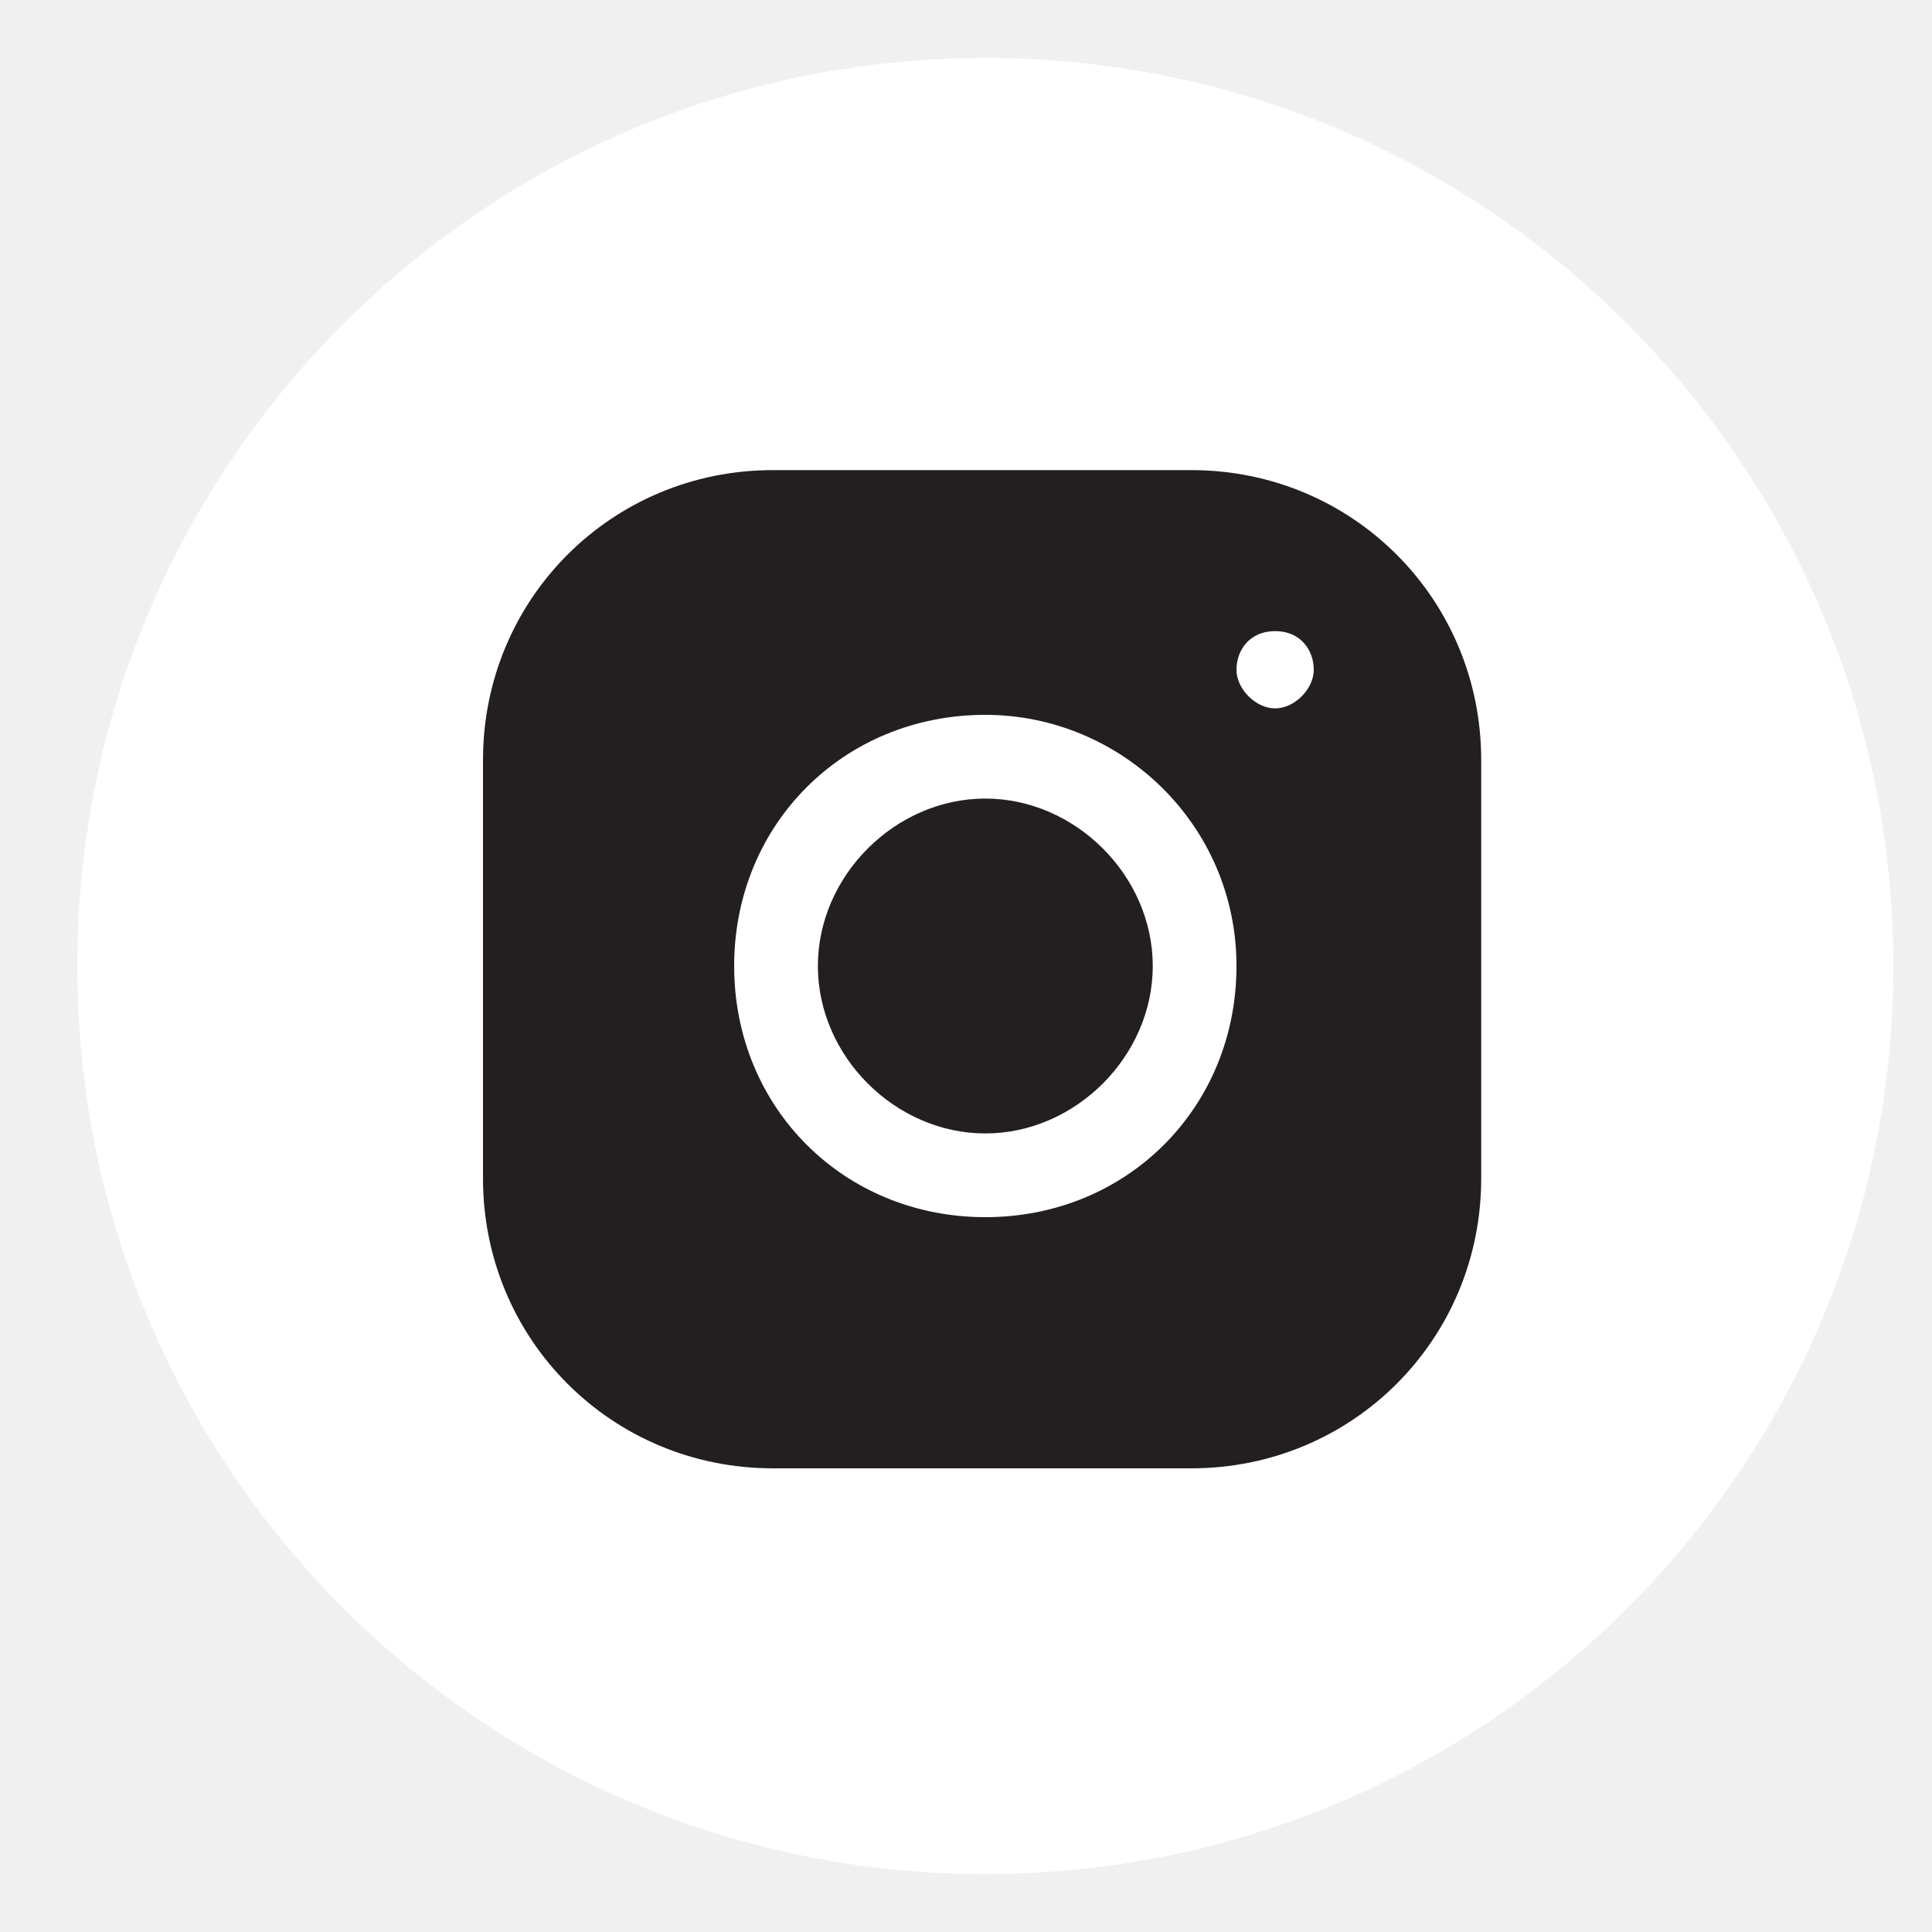
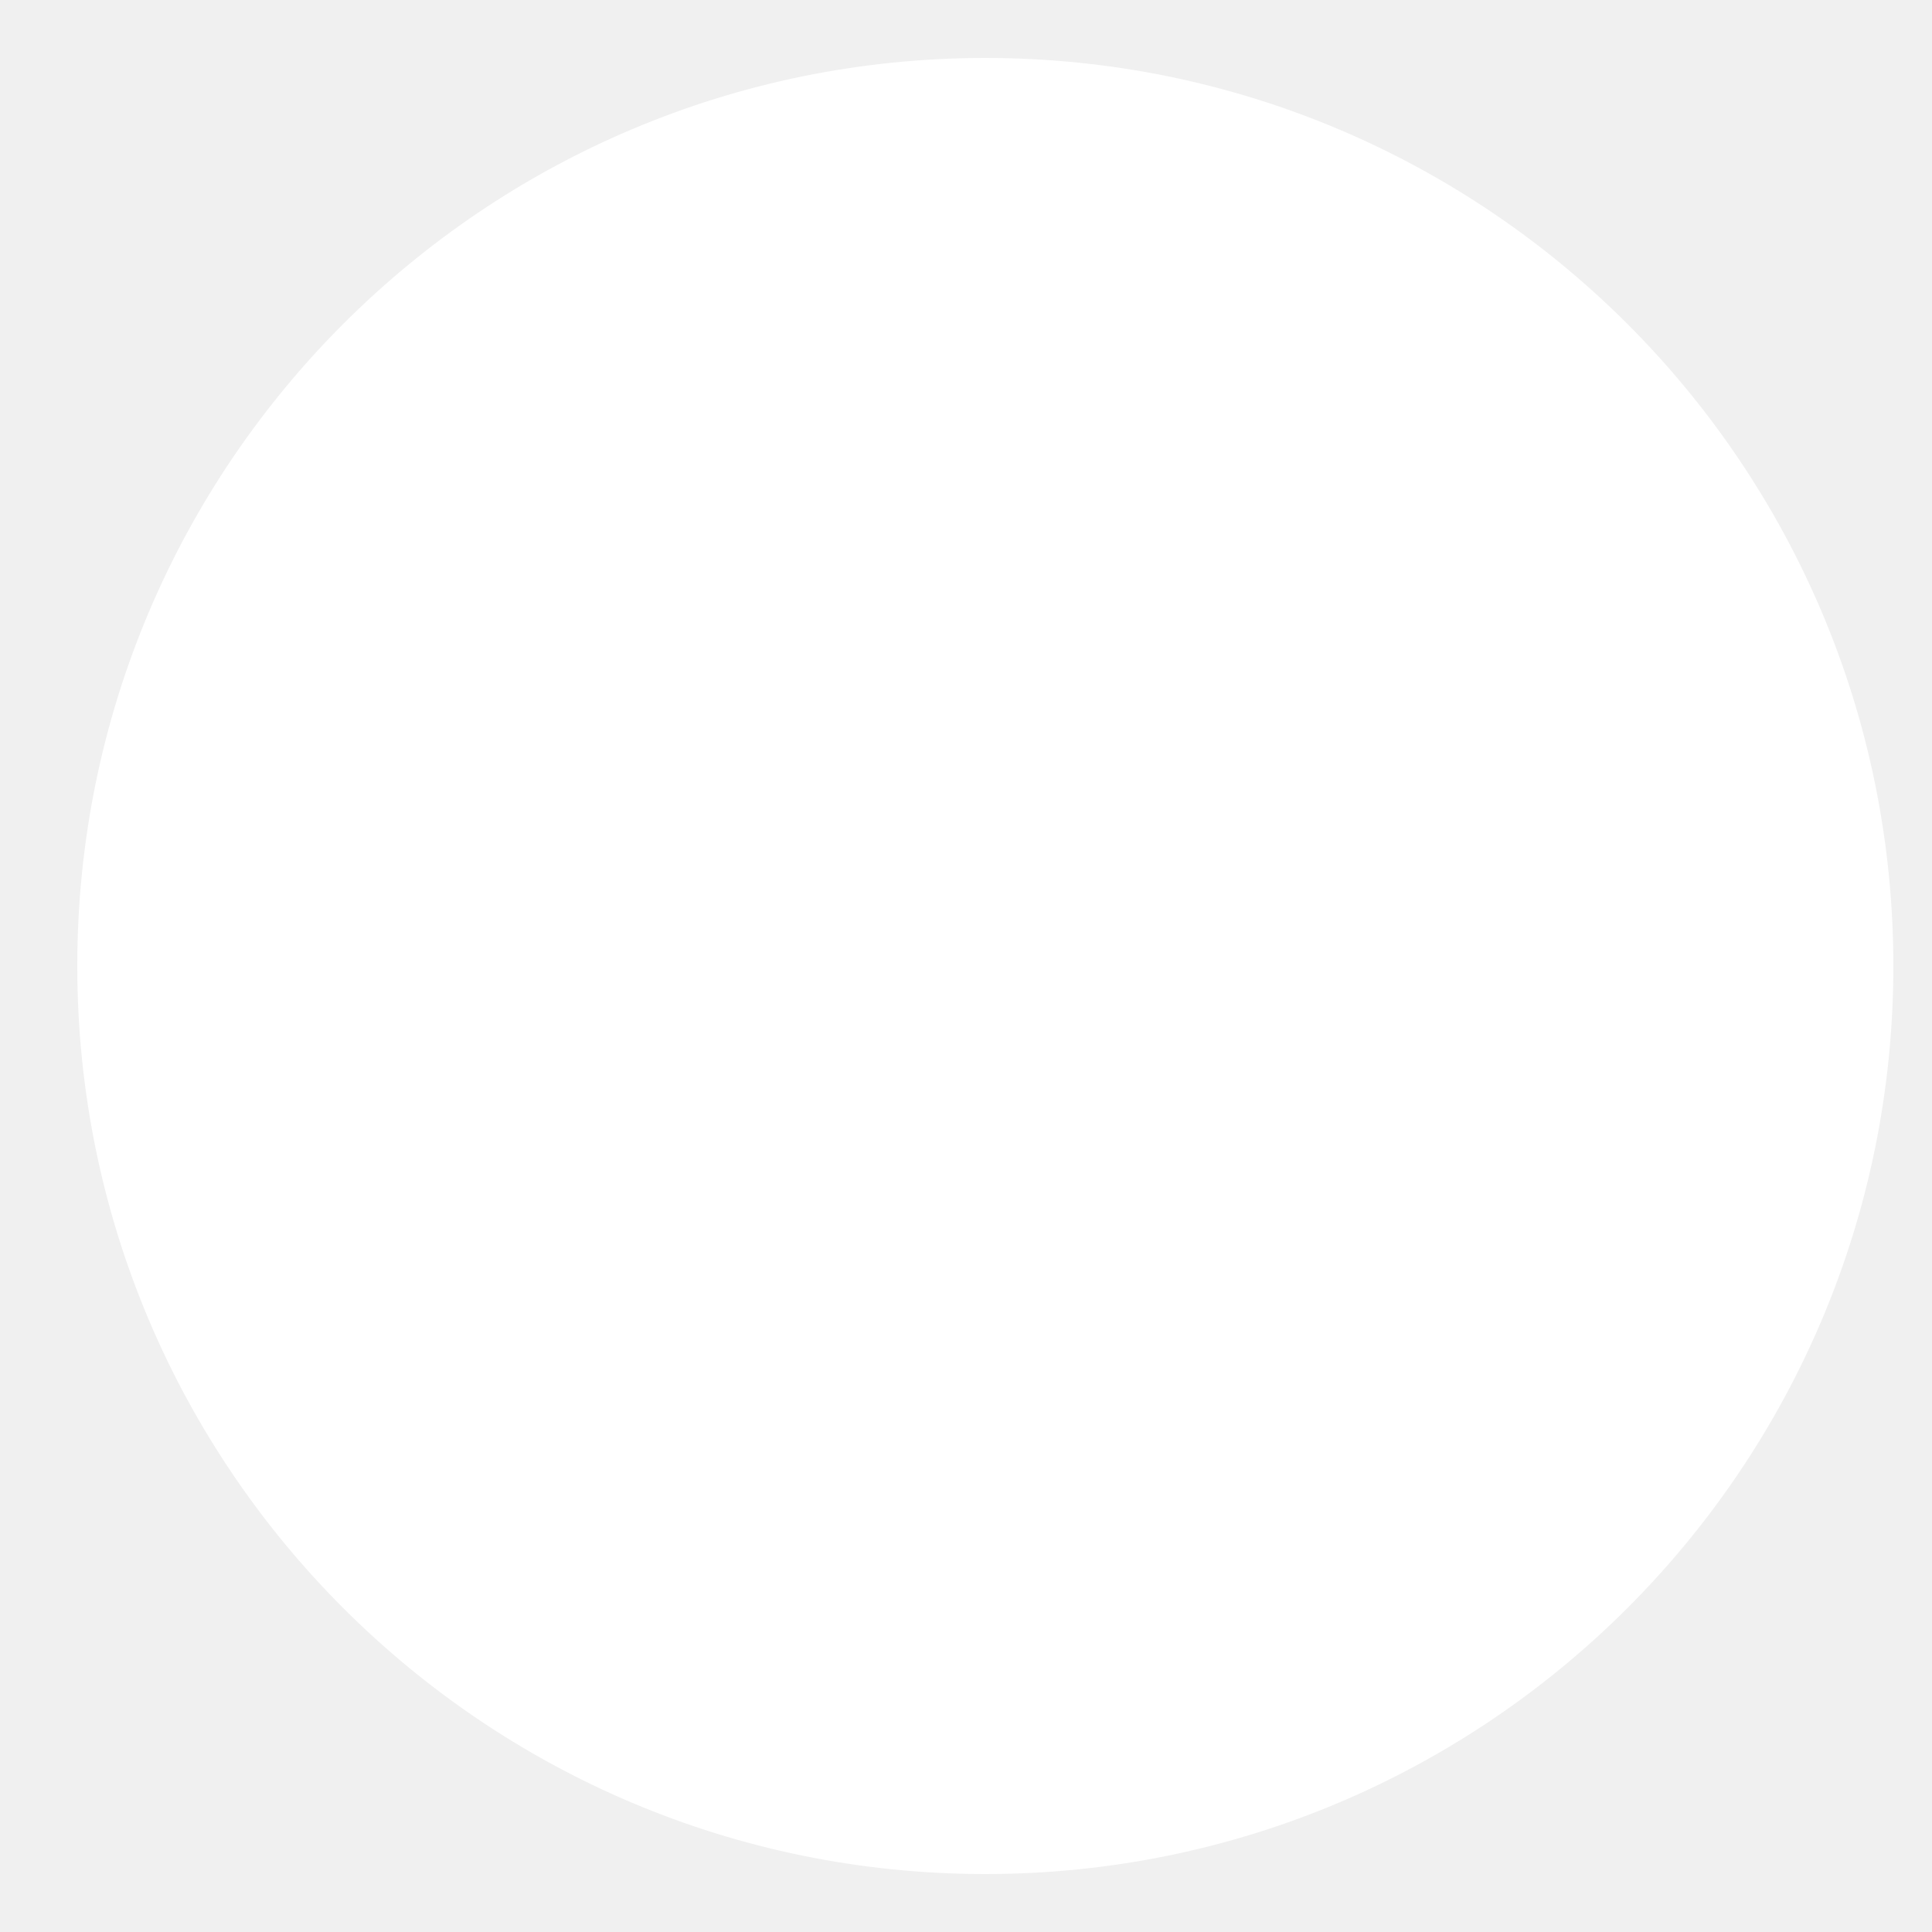
<svg xmlns="http://www.w3.org/2000/svg" version="1.1" id="Layer_1" x="0px" y="0px" viewBox="0 0 30 30" style="enable-background:new 0 0 30 30;" xml:space="preserve">
  <style type="text/css">
	.st0{fill:#FFFFFF;}
- 	.st1{fill:#231F20;}
+ 	.st1{fill:none;}
</style>
  <circle class="st0" cx="15.3" cy="15" r="14.1" />
  <path class="st1" d="M12,7.3c-2.5,0-4.5,2-4.5,4.5v6.5c0,2.5,2,4.5,4.5,4.5h6.5c2.5,0,4.5-2,4.5-4.5v-6.5c0-2.5-2-4.5-4.5-4.5H12z   M19.8,9.8c0.4,0,0.6,0.3,0.6,0.6s-0.3,0.6-0.6,0.6s-0.6-0.3-0.6-0.6S19.4,9.8,19.8,9.8z M15.3,11.1c2.1,0,3.9,1.7,3.9,3.9  s-1.7,3.9-3.9,3.9s-3.9-1.7-3.9-3.9S13.1,11.1,15.3,11.1z M15.3,12.4c-1.4,0-2.6,1.2-2.6,2.6s1.2,2.6,2.6,2.6s2.6-1.2,2.6-2.6  S16.7,12.4,15.3,12.4z" />
</svg>
